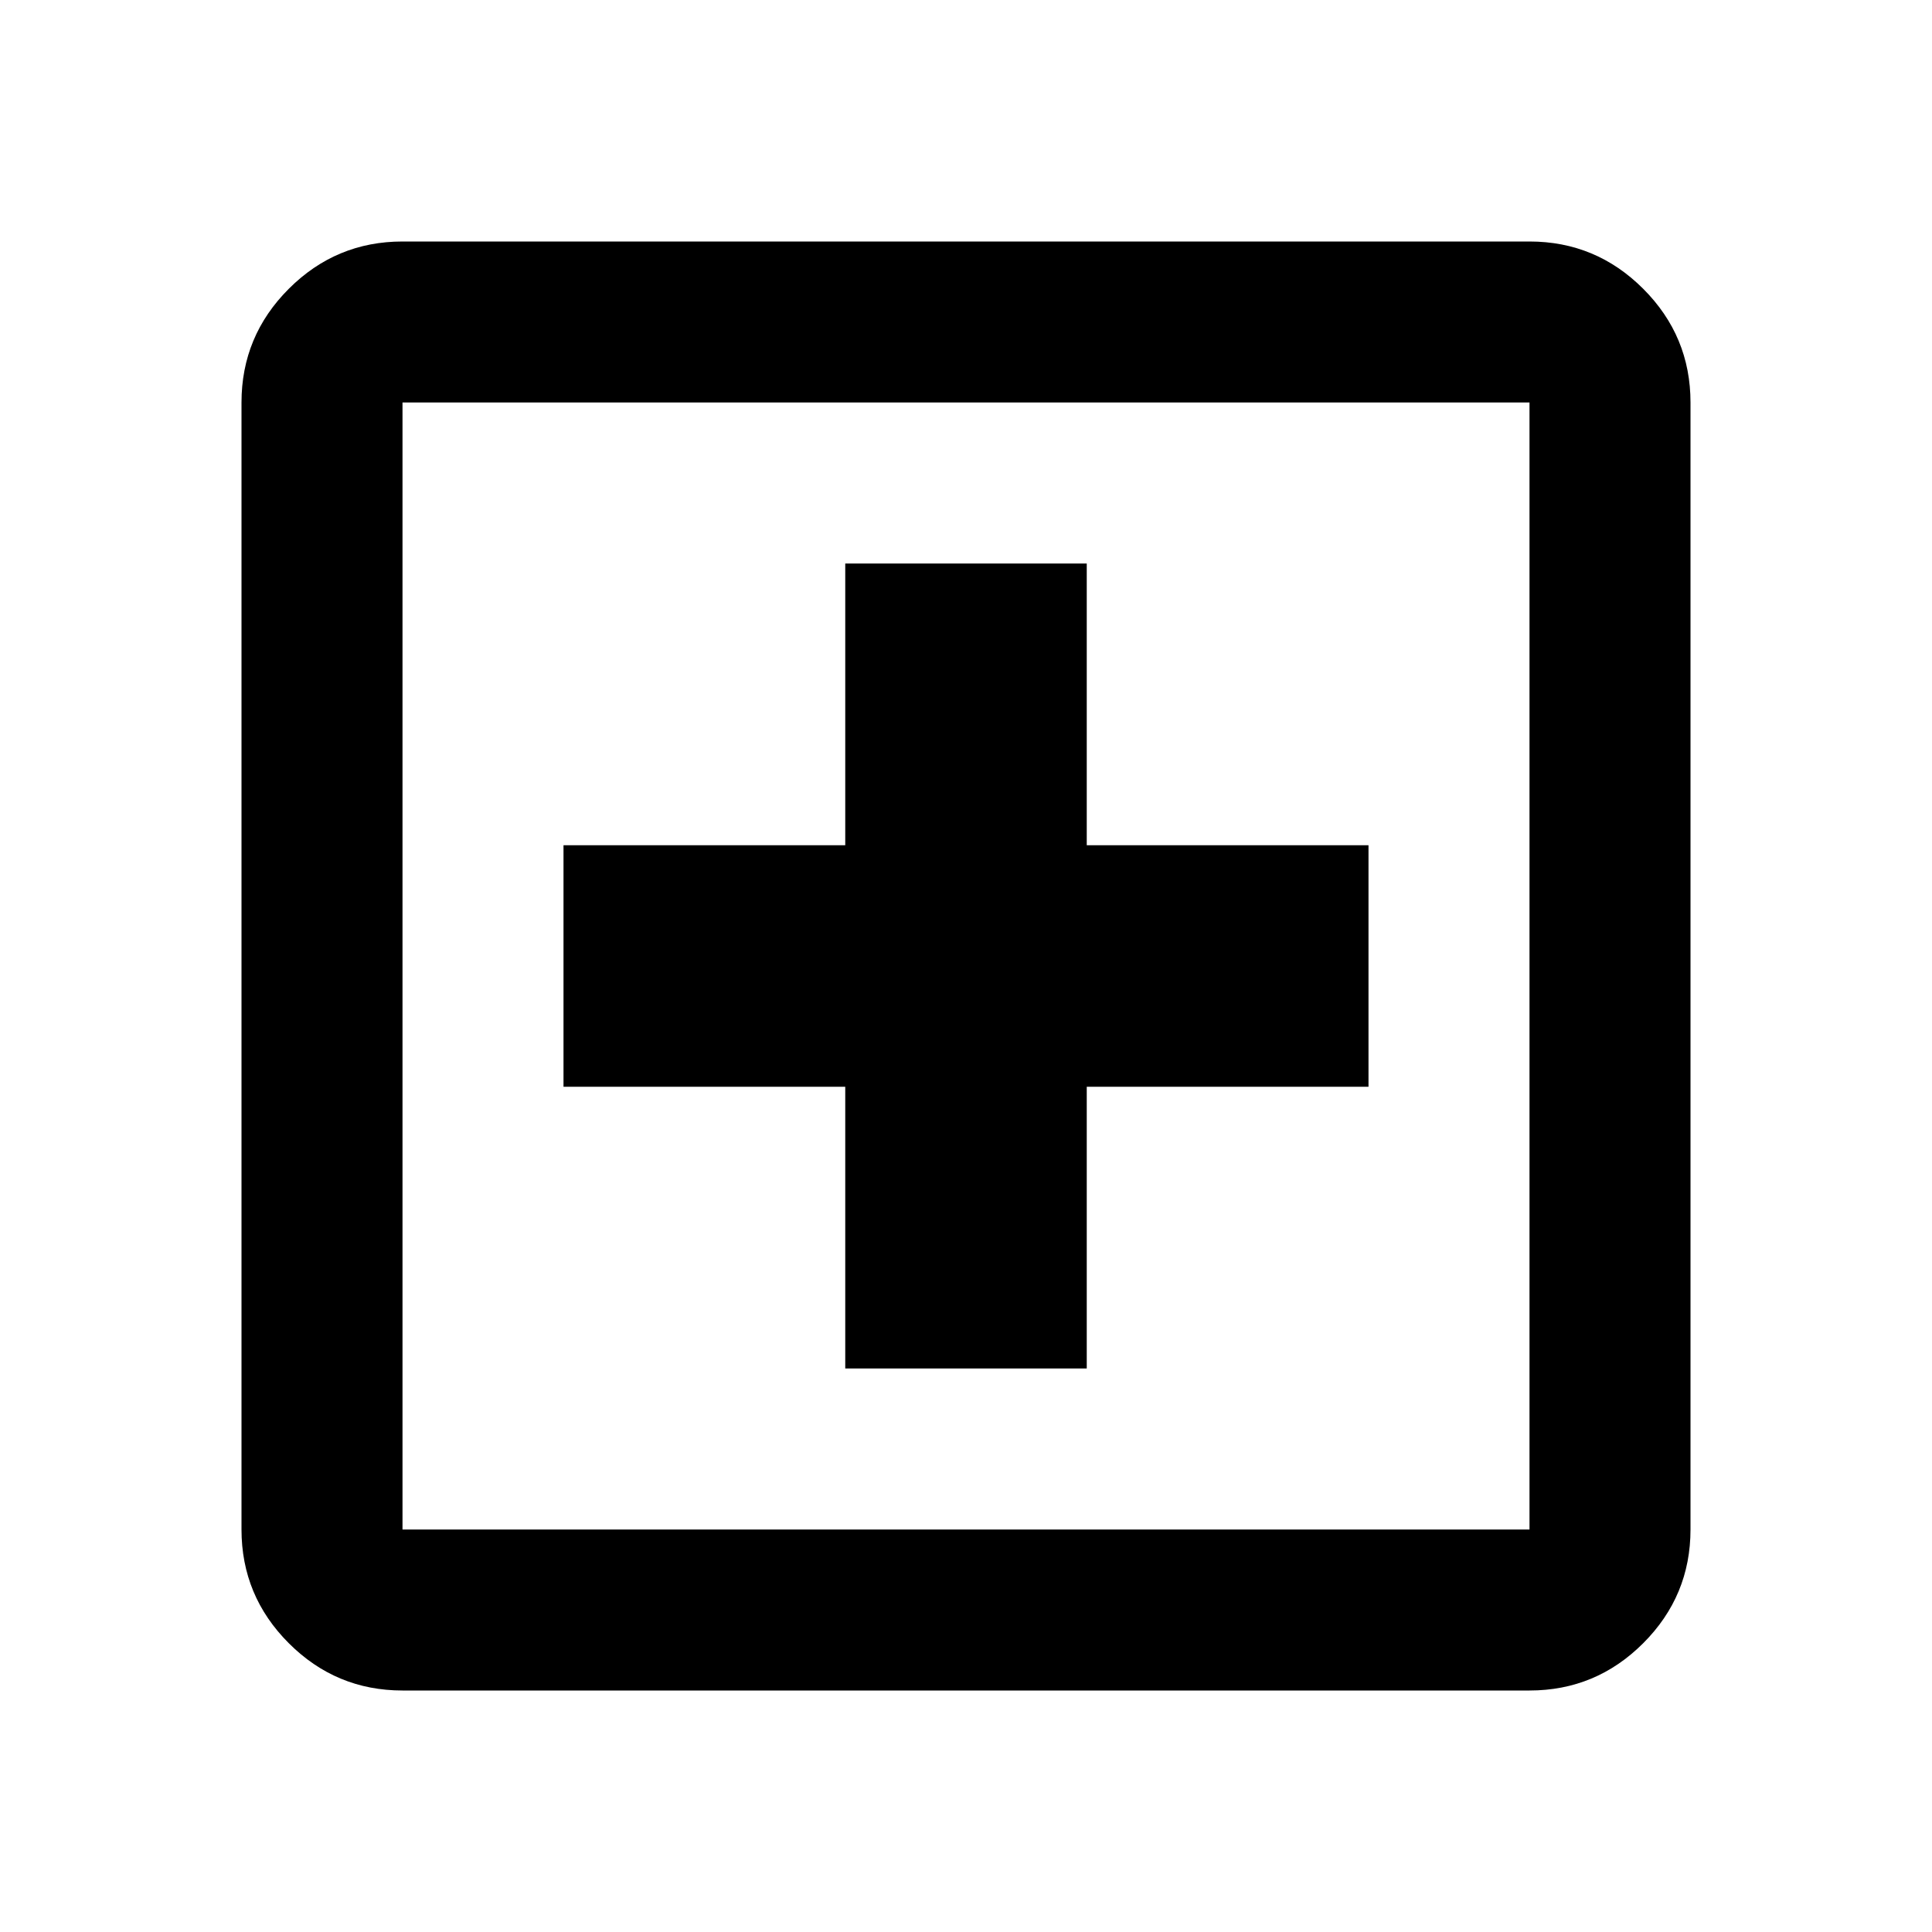
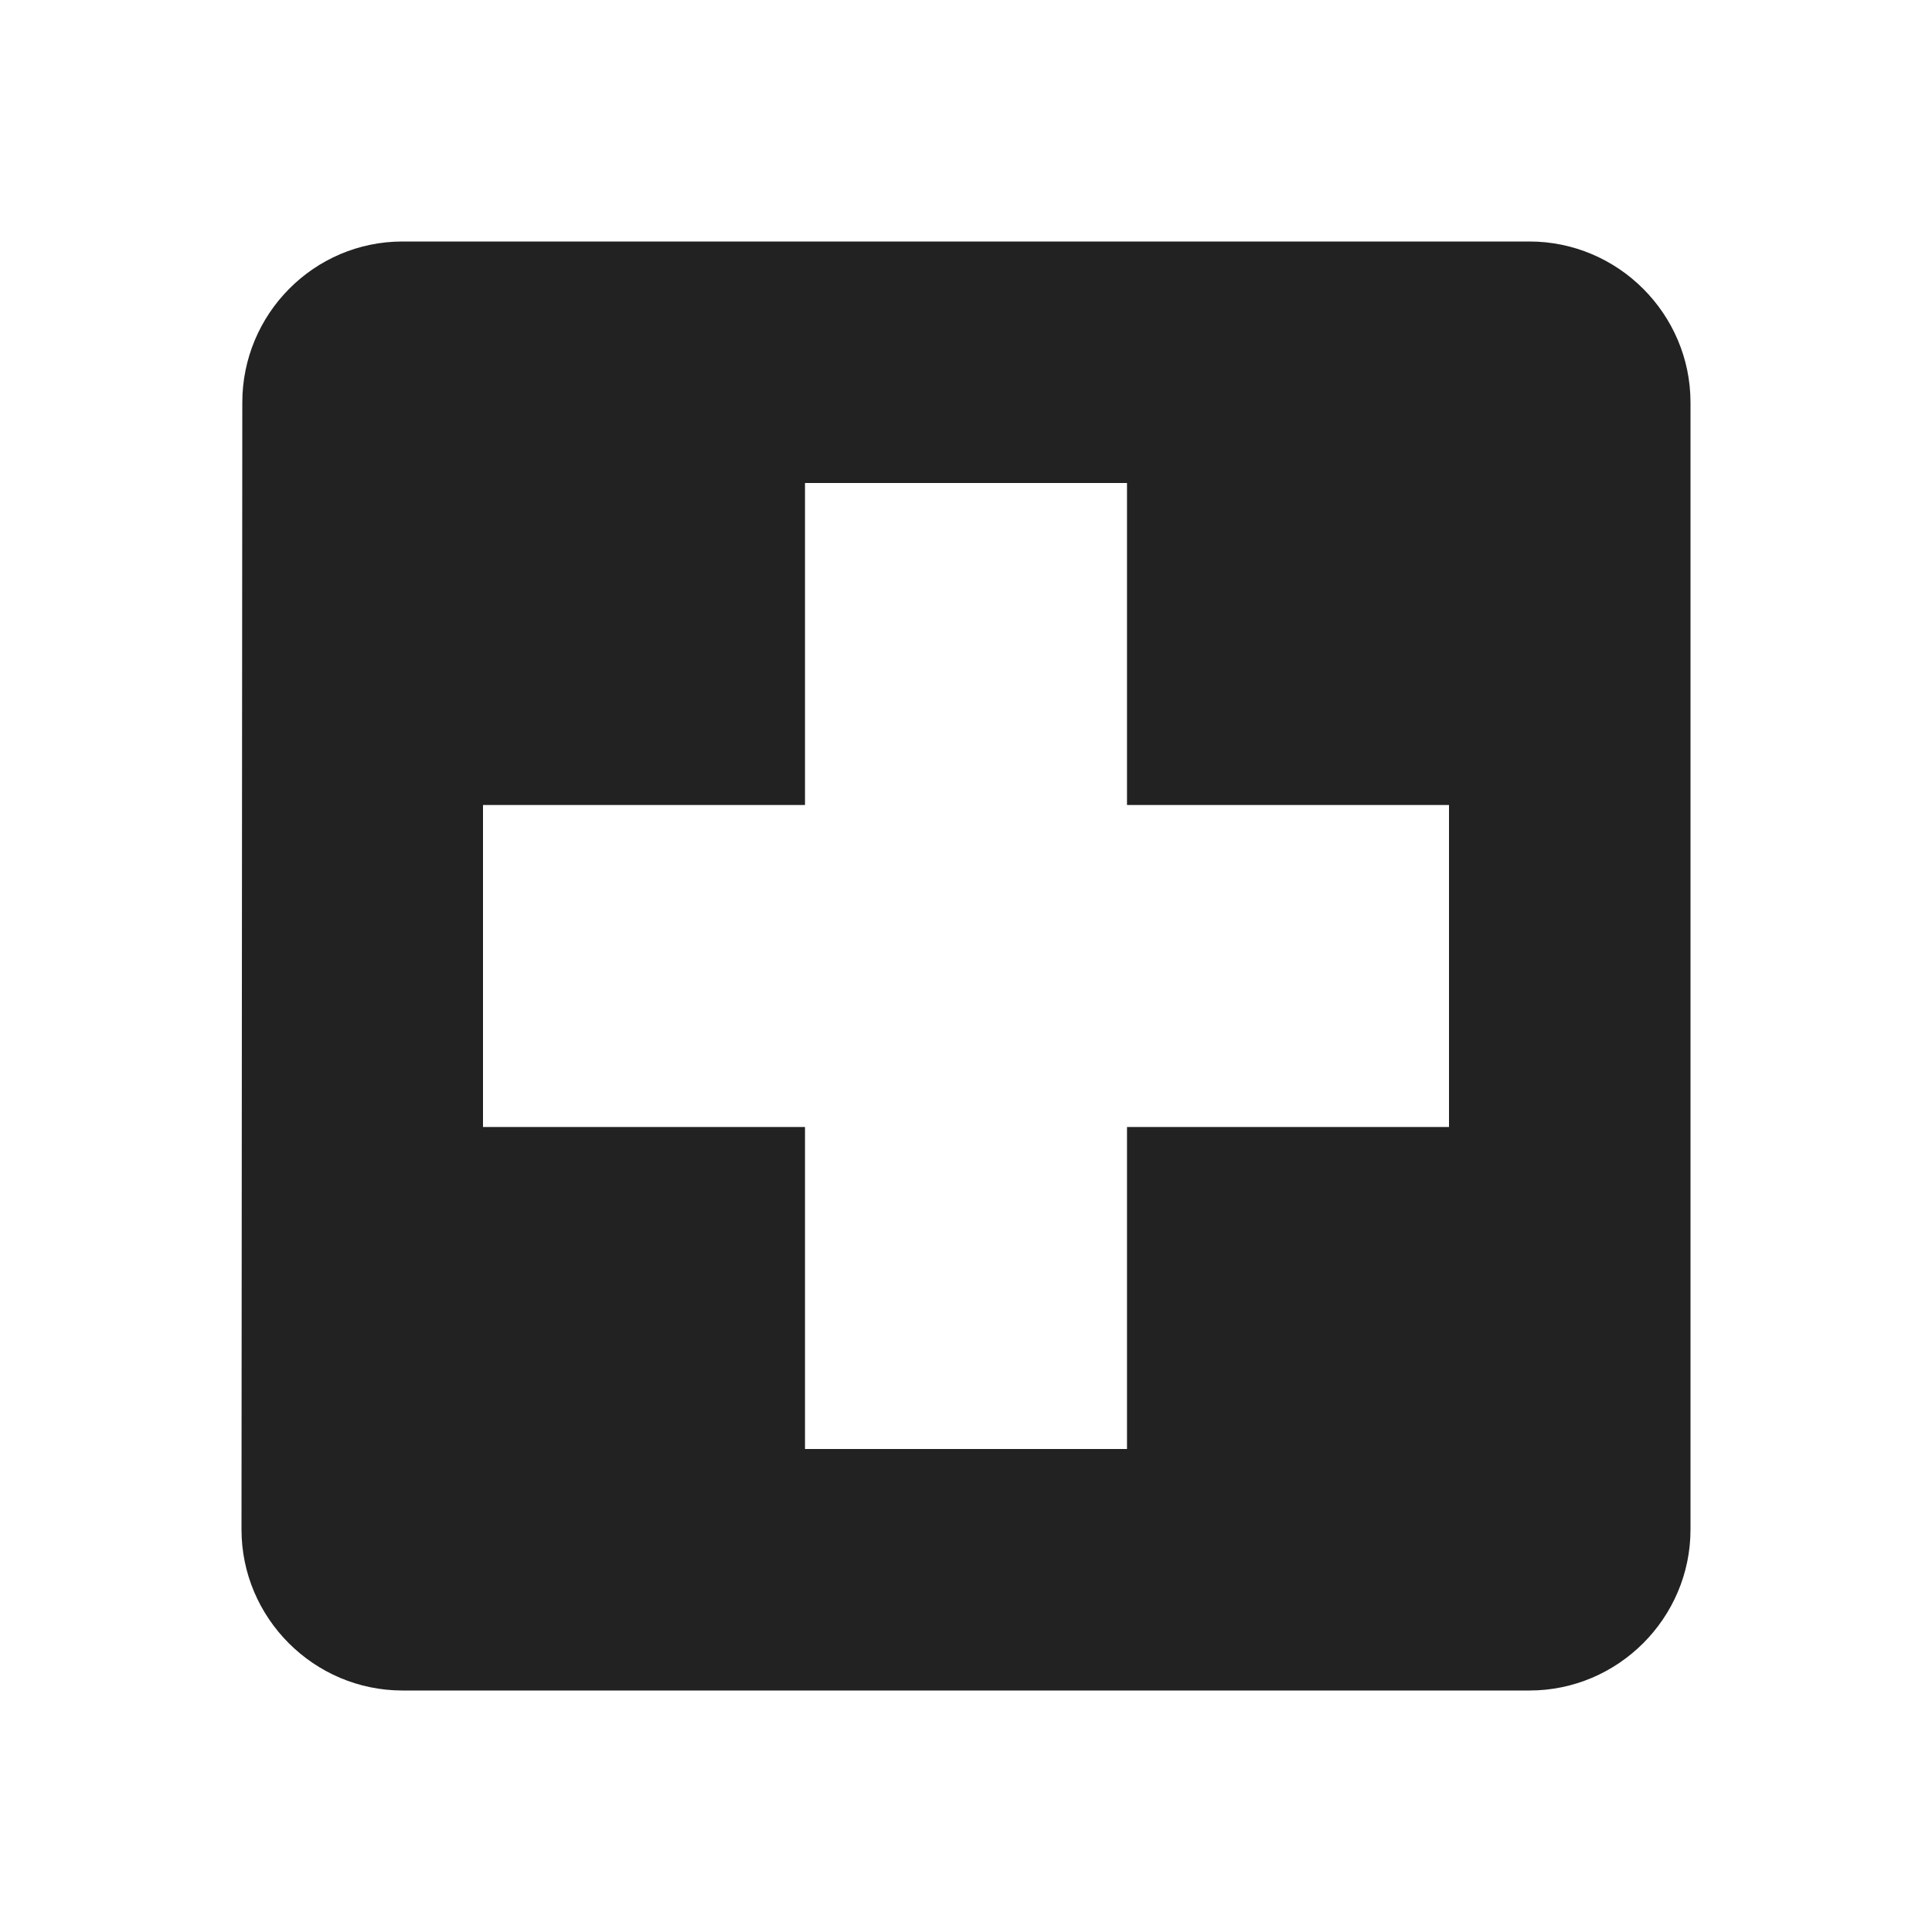
- <svg xmlns="http://www.w3.org/2000/svg" height="24px" viewBox="0 -960 960 960" width="24px" fill="#ccccccc">
-   <path d="M420-280h120v-140h140v-120H540v-140H420v140H280v120h140v140ZM200-120q-33 0-56.5-23.5T120-200v-560q0-33 23.5-56.5T200-840h560q33 0 56.5 23.5T840-760v560q0 33-23.5 56.5T760-120H200Zm0-80h560v-560H200v560Zm0-560v560-560Z" />
+ <svg xmlns="http://www.w3.org/2000/svg" height="24px" viewBox="0 0 24 24" width="24px" fill="#222222">
+   <path d="M0 0h24v24H0z" fill="none" />
+   <path d="M19 3H5c-1.1 0-1.99.9-1.99 2L3 19c0 1.1.9 2 2 2h14c1.1 0 2-.9 2-2V5c0-1.1-.9-2-2-2zm-1 11h-4v4h-4v-4H6v-4h4V6h4v4h4v4z" />
</svg>
